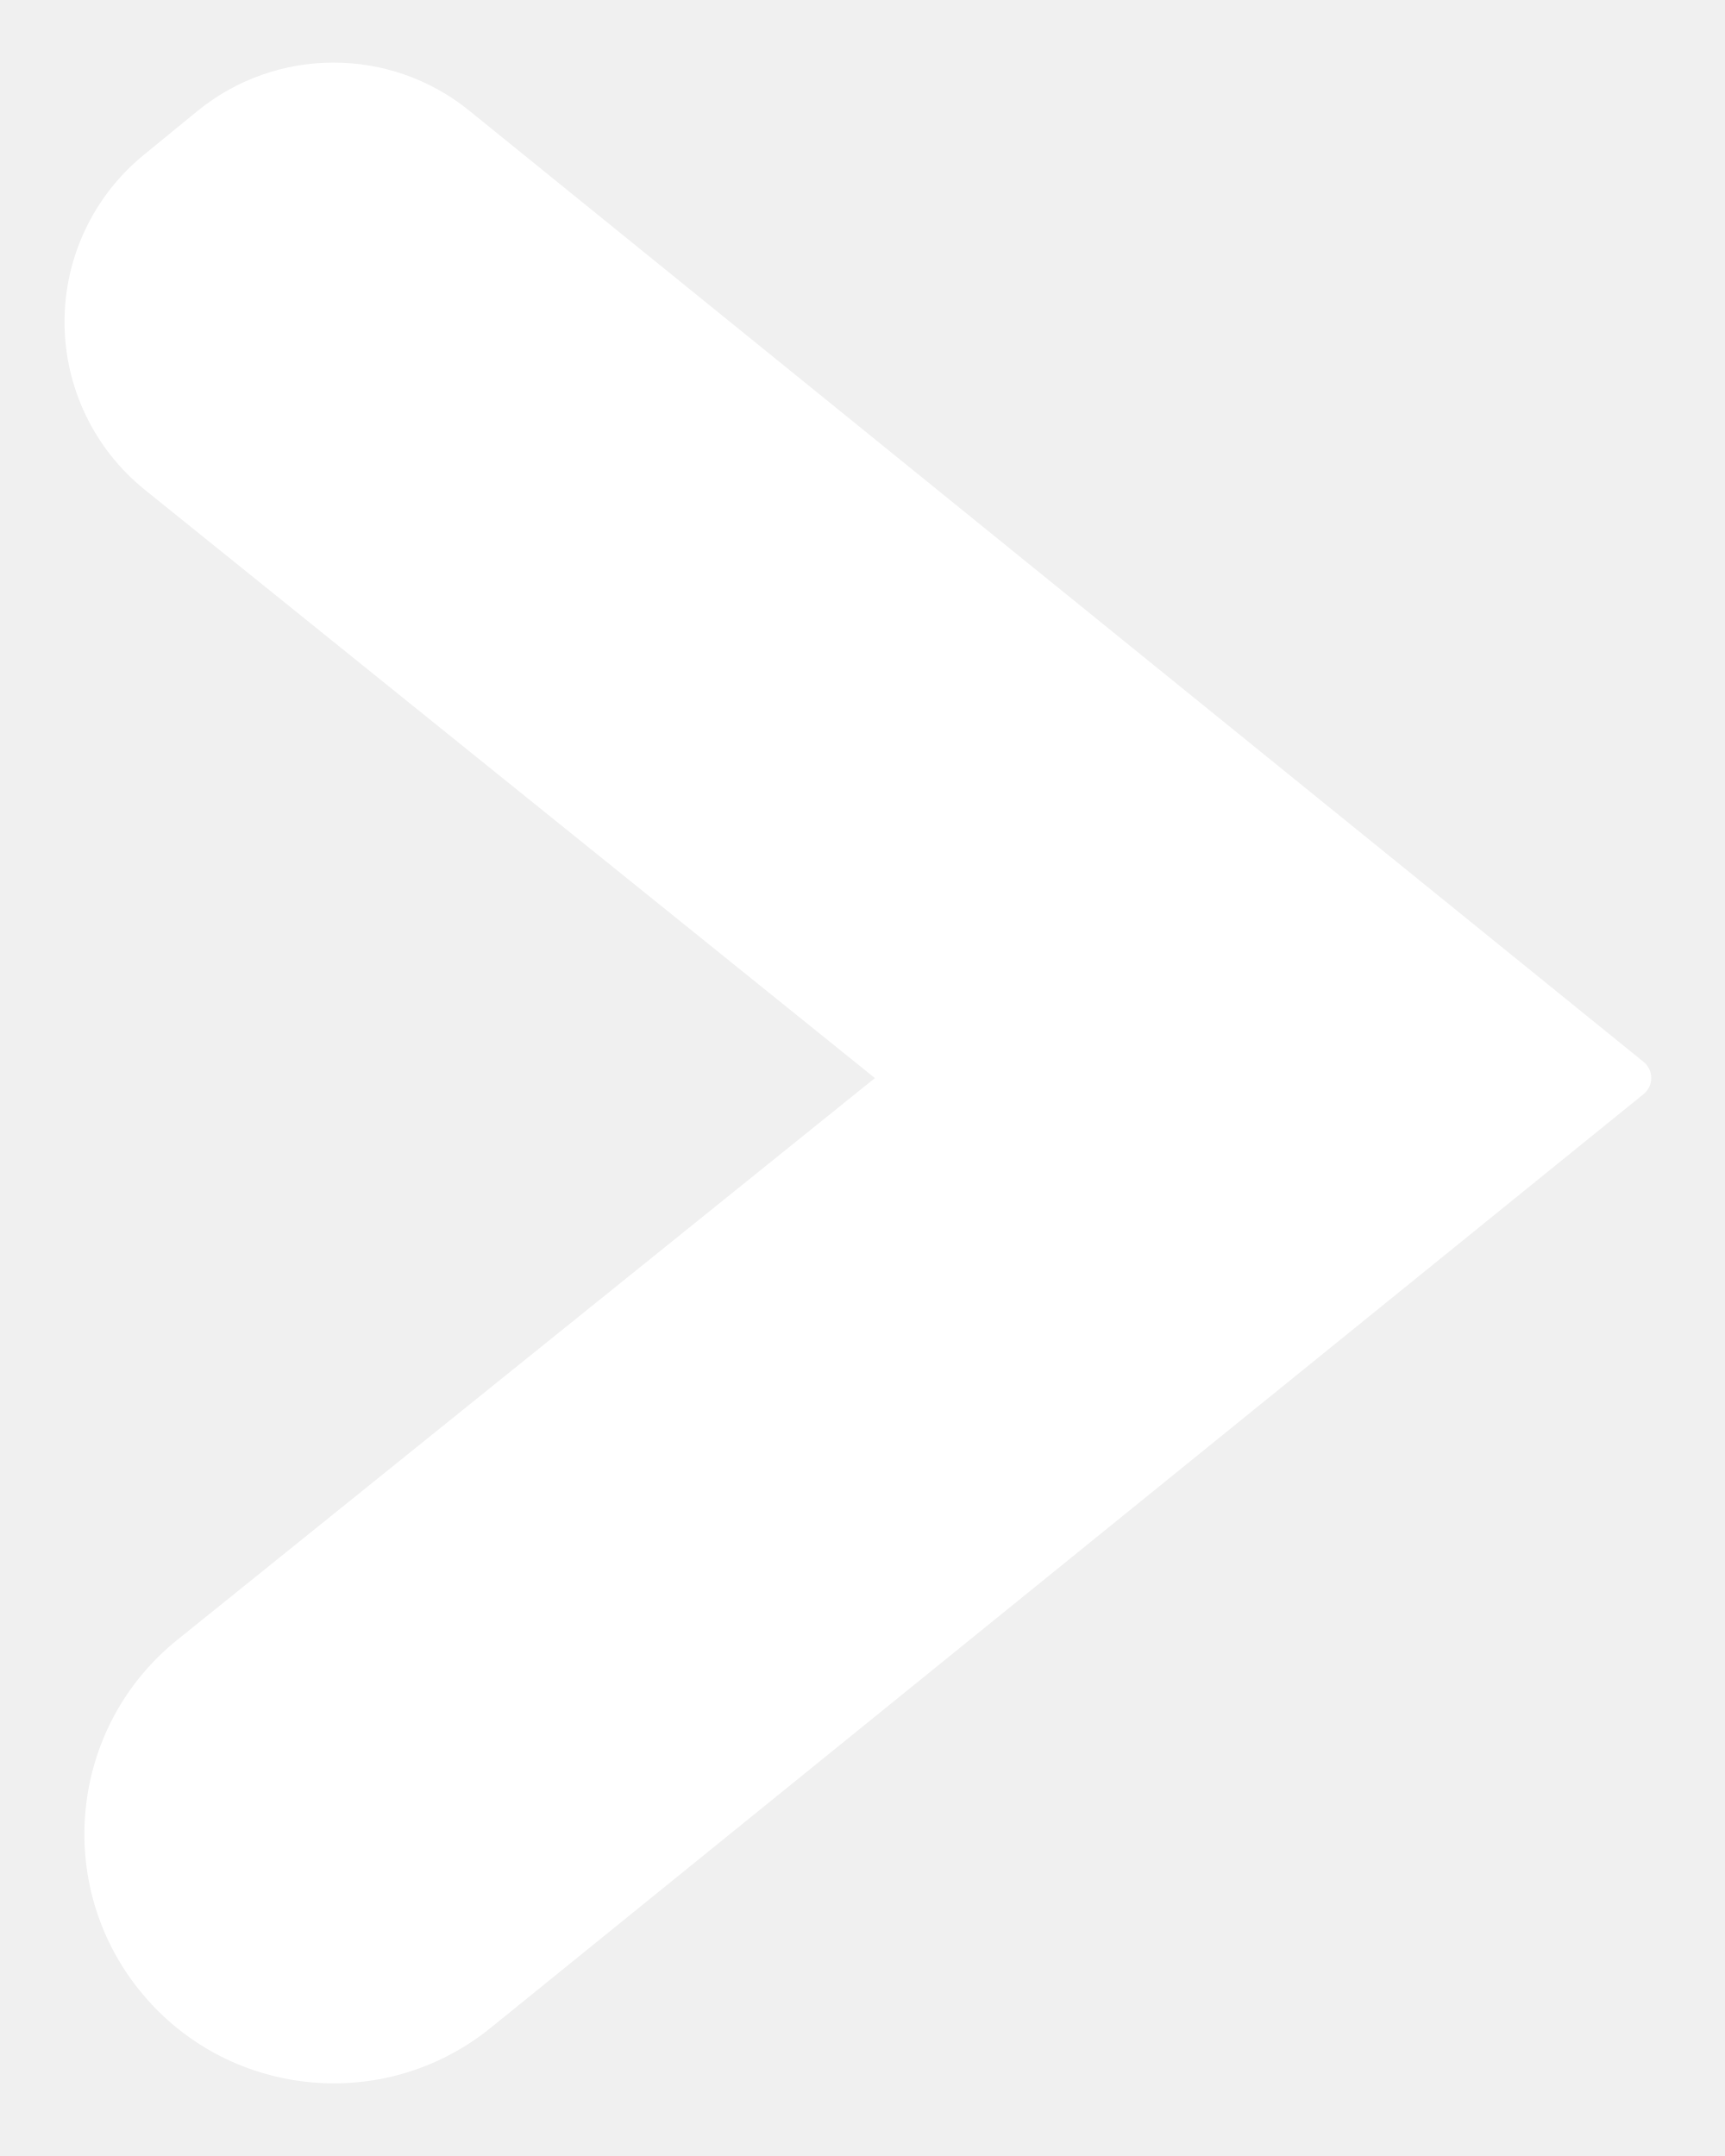
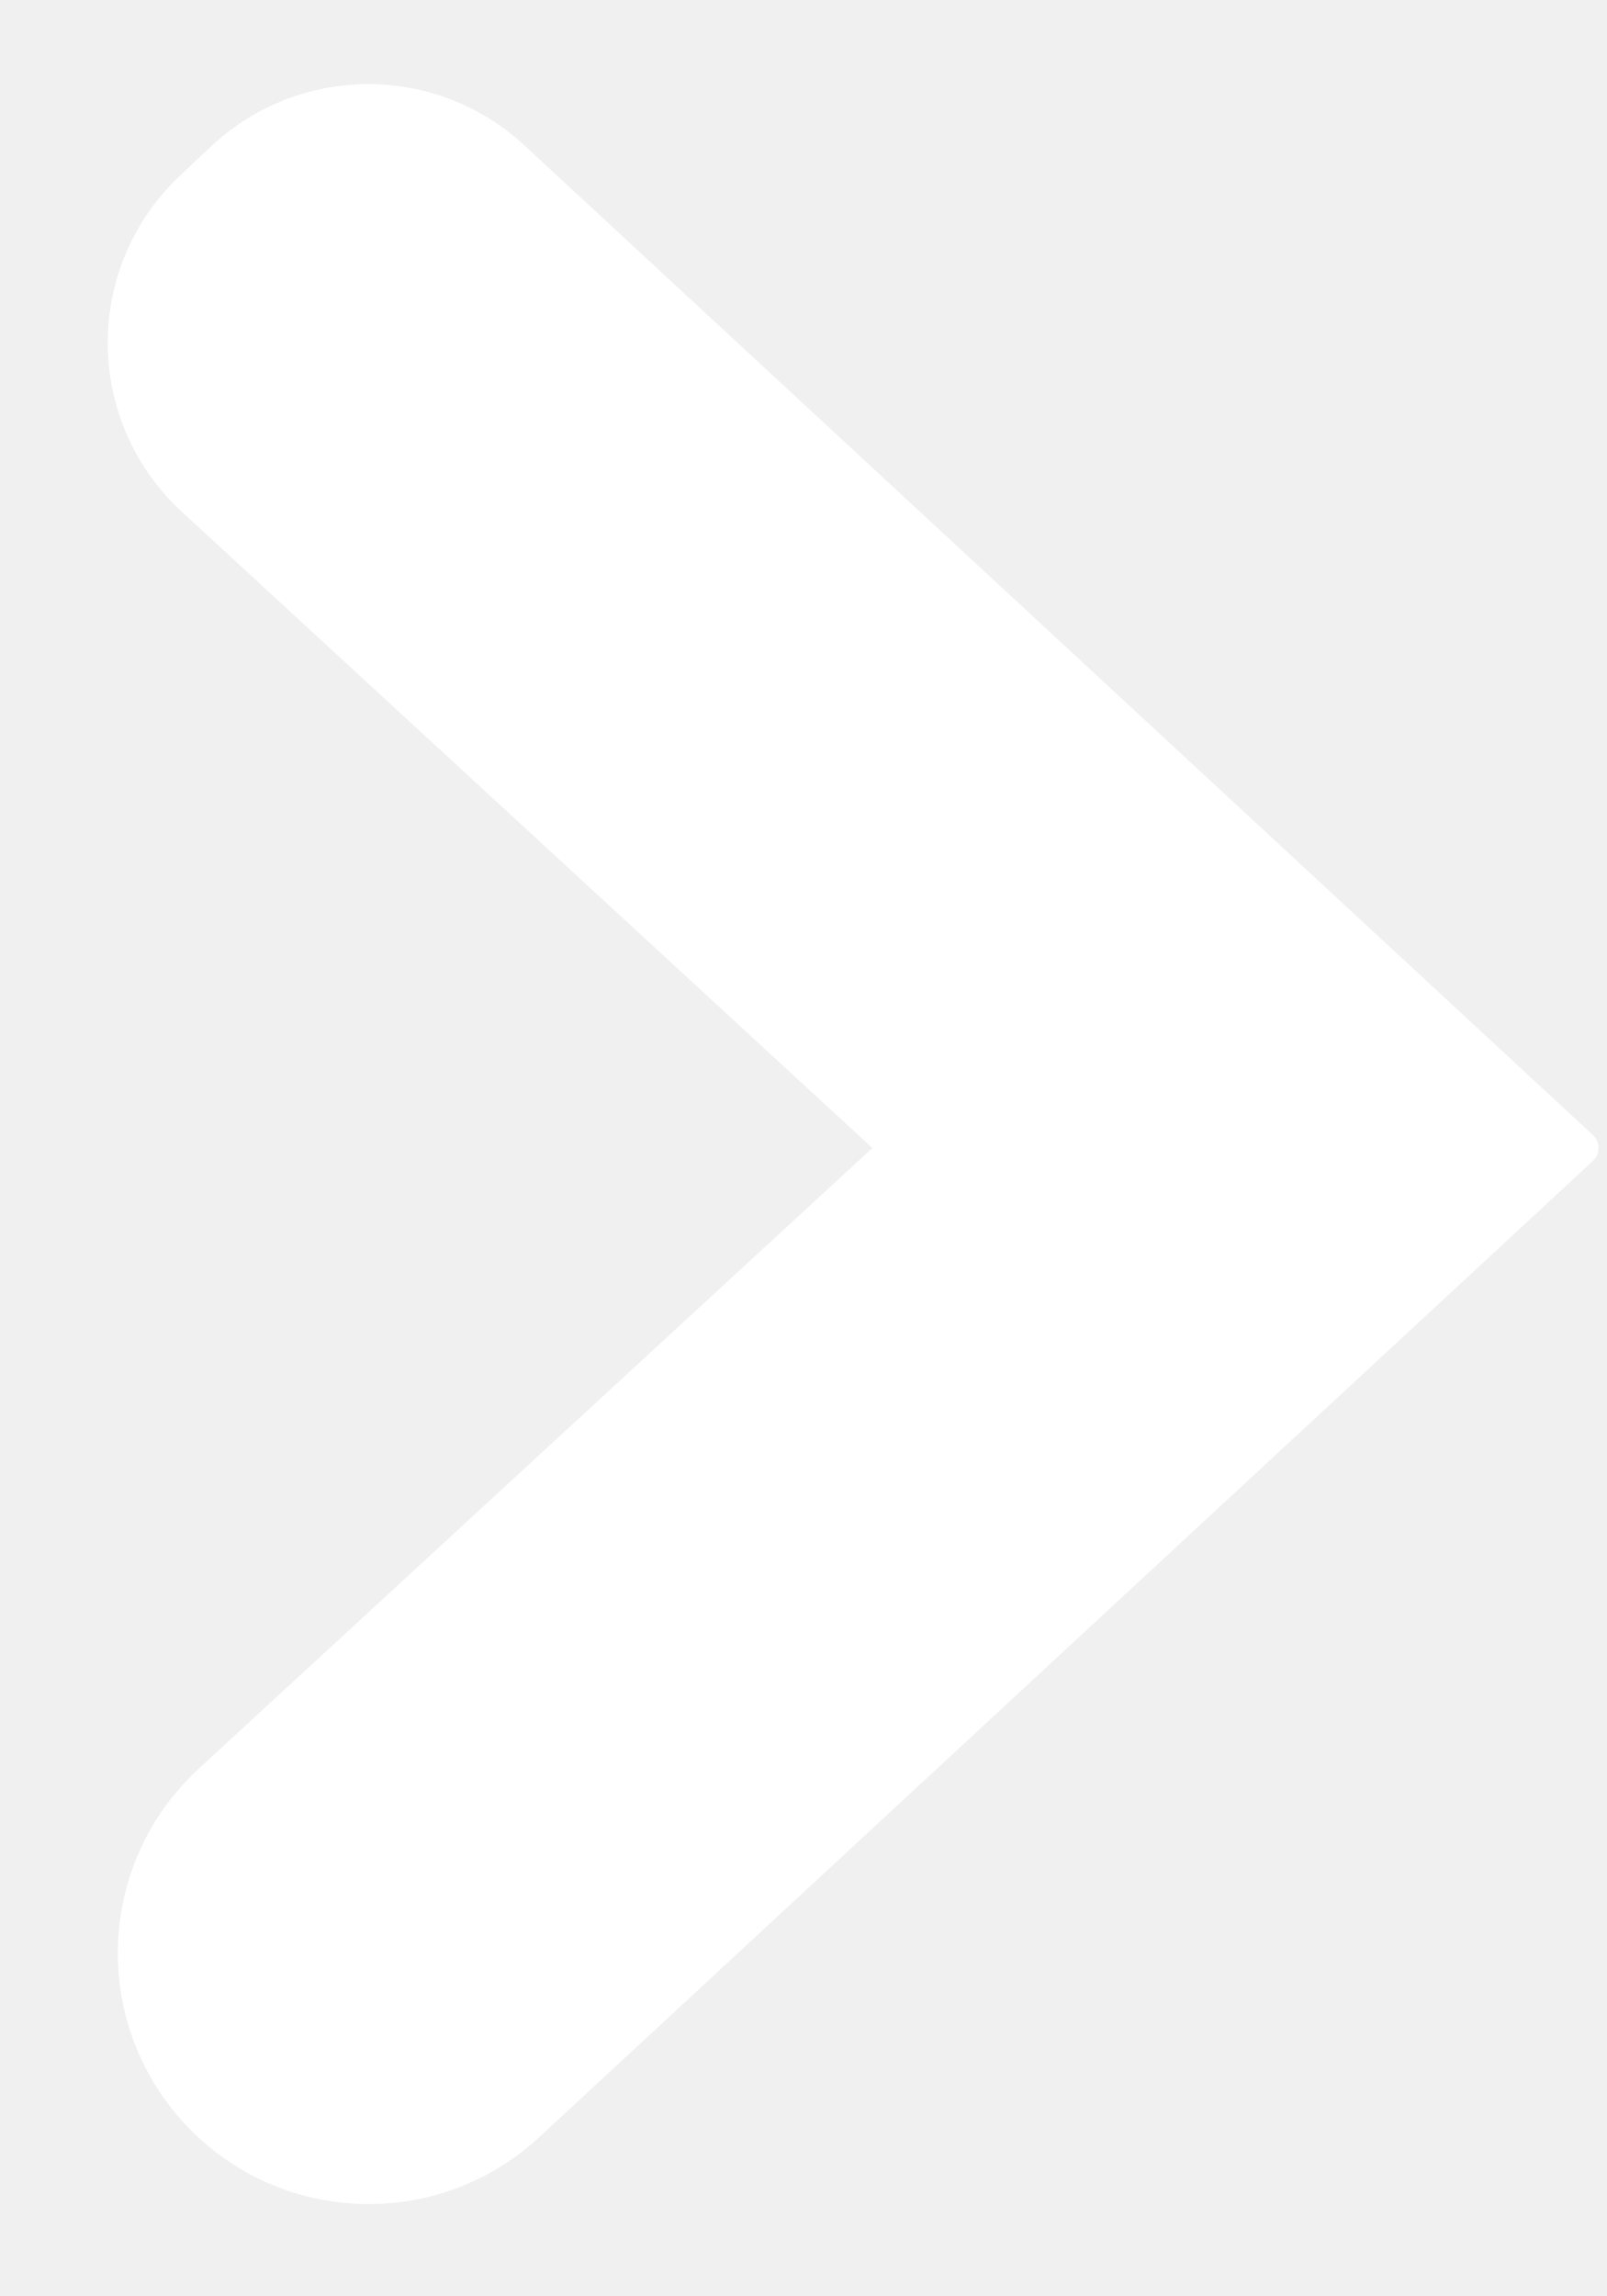
- <svg xmlns="http://www.w3.org/2000/svg" width="8" height="10" fill="none">
-   <path fill-rule="evenodd" clip-rule="evenodd" d="M4.057 5 .672 2.272A1 1 0 0 1 .665.72L.913.517A1 1 0 0 1 2.176.513l5.446 4.412a.096.096 0 0 1 0 .15L2.275 9.406A1.156 1.156 0 1 1 .821 7.607L4.058 5Z" fill="#fff" />
+ <svg xmlns="http://www.w3.org/2000/svg" width="7" height="10" fill="none">
+   <path fill-rule="evenodd" clip-rule="evenodd" d="M3.8 5 .792 2.229A1 1 0 0 1 .785.764L.92.637A1 1 0 0 1 2.284.633l4.654 4.31a.078.078 0 0 1 0 .114L2.347 9.31A1.092 1.092 0 1 1 .865 7.704L3.8 5Z" fill="#fff" />
</svg>
